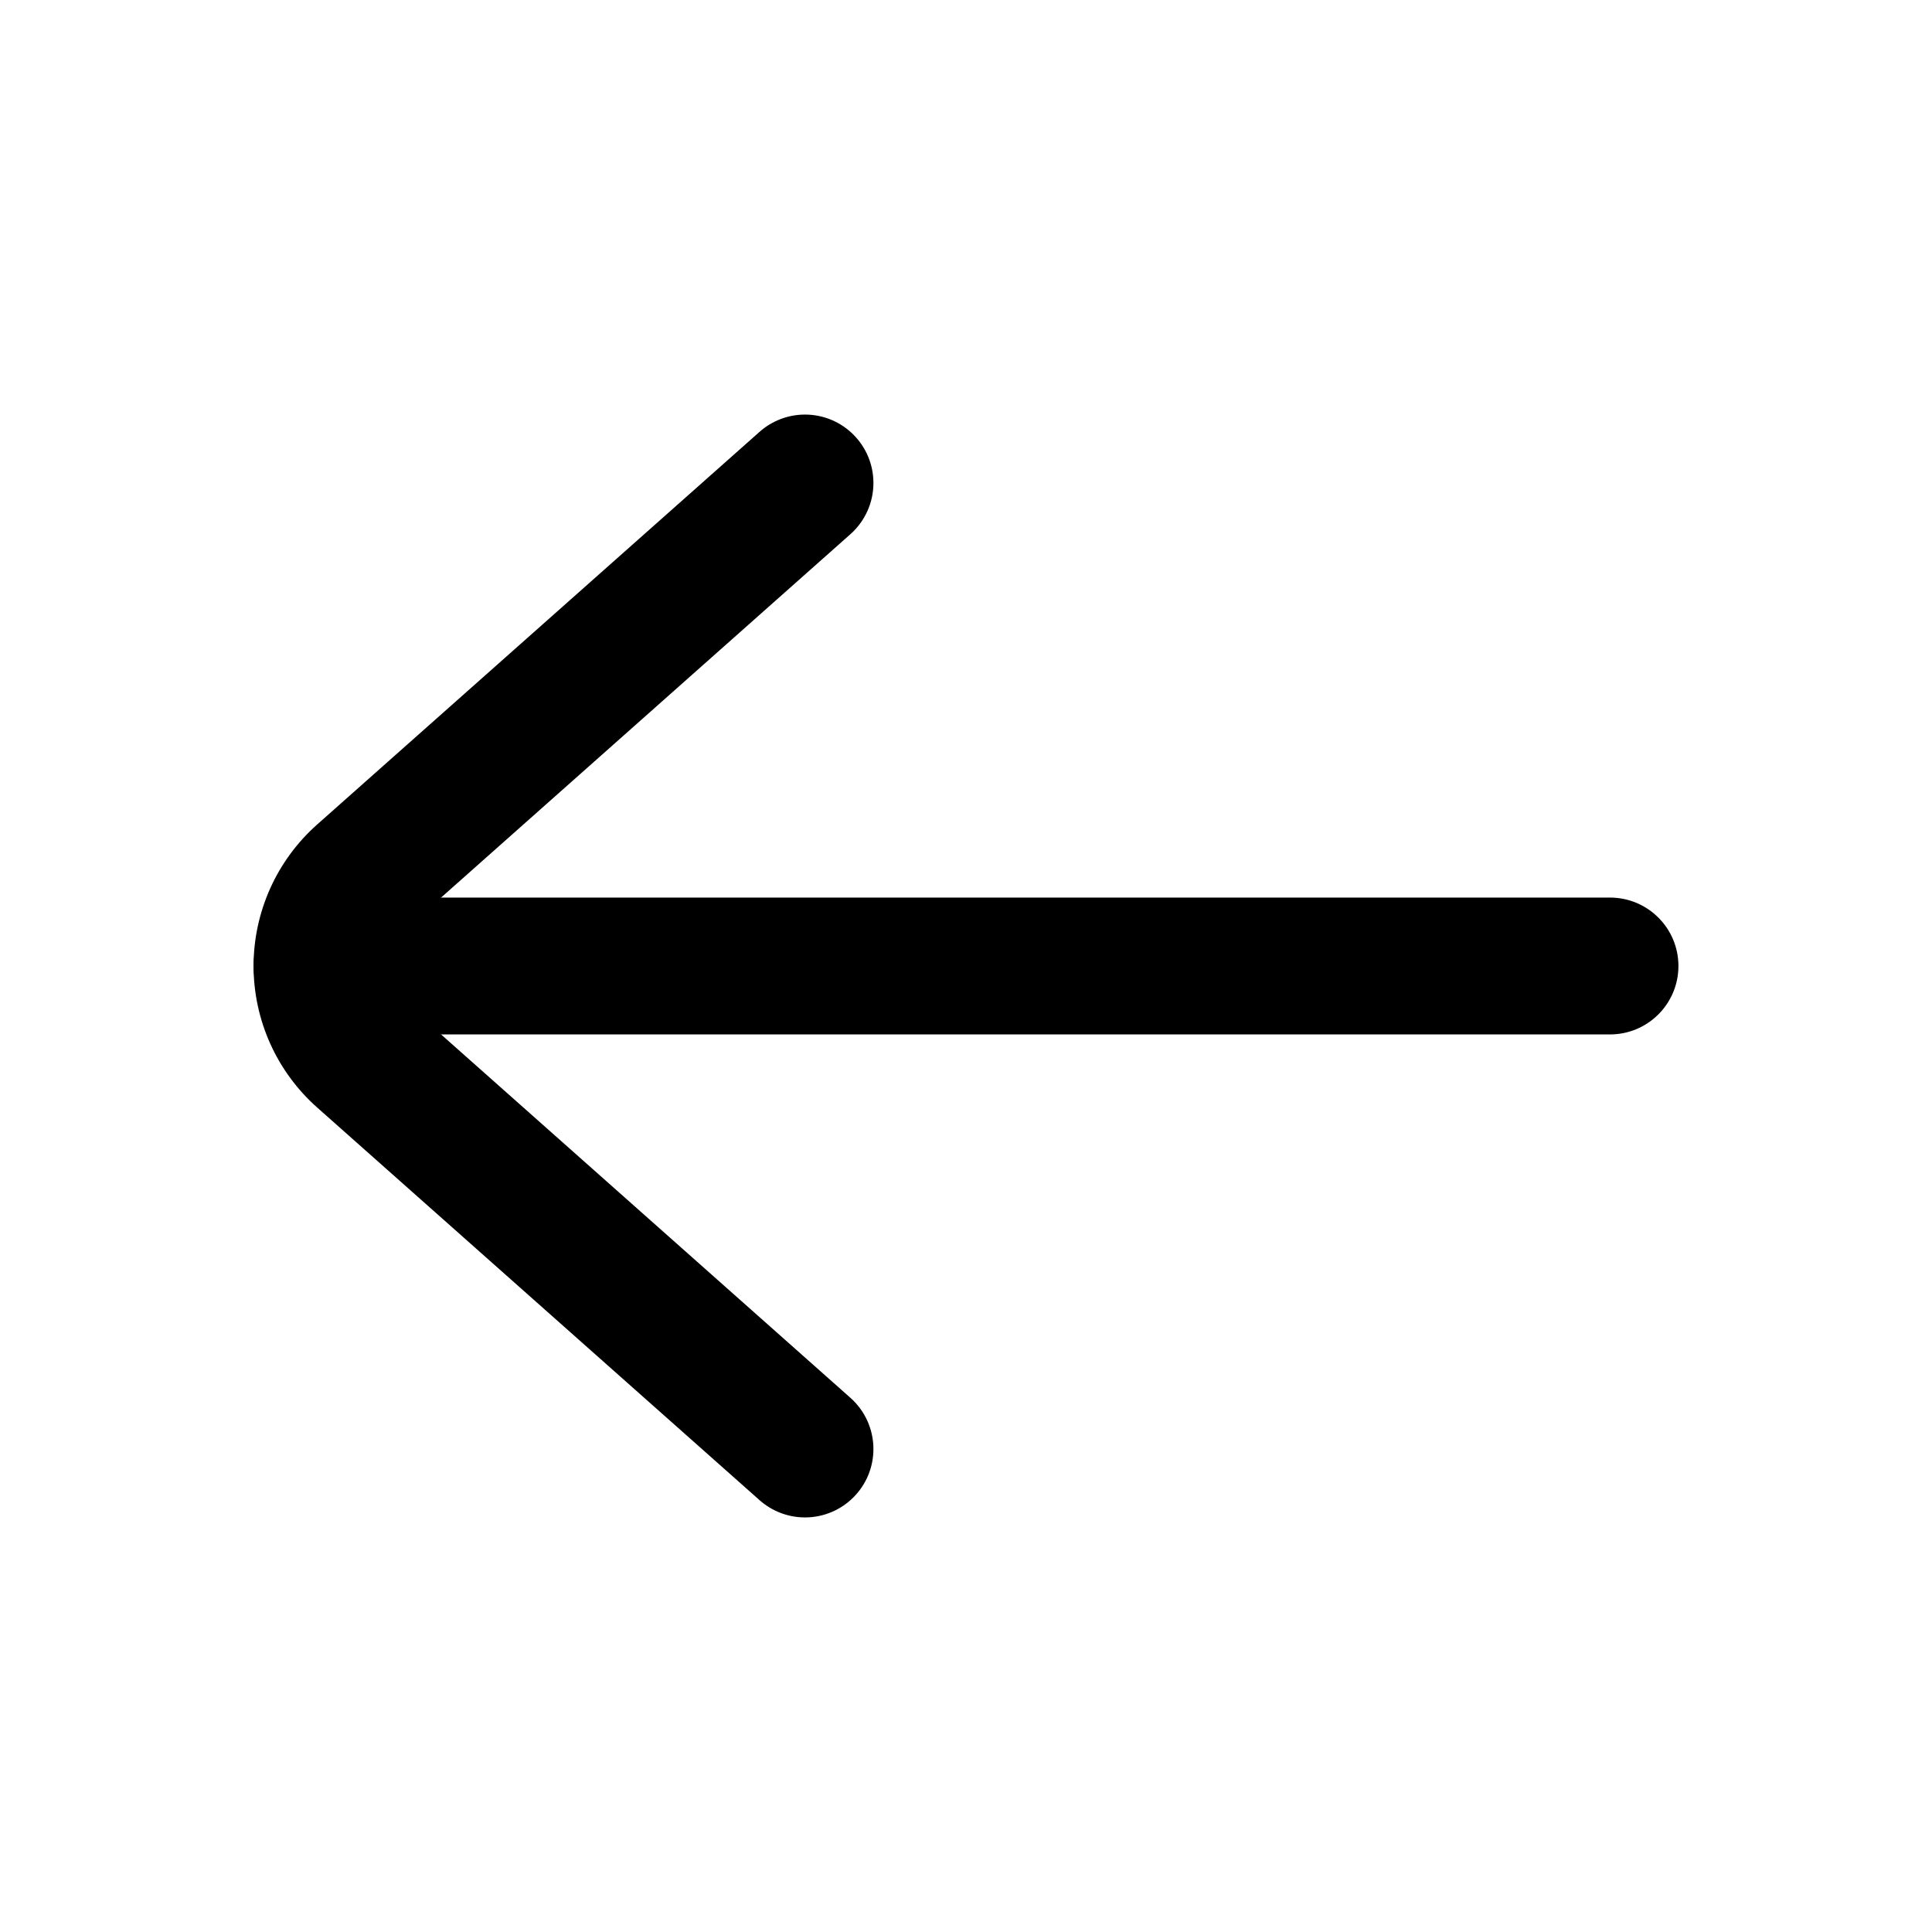
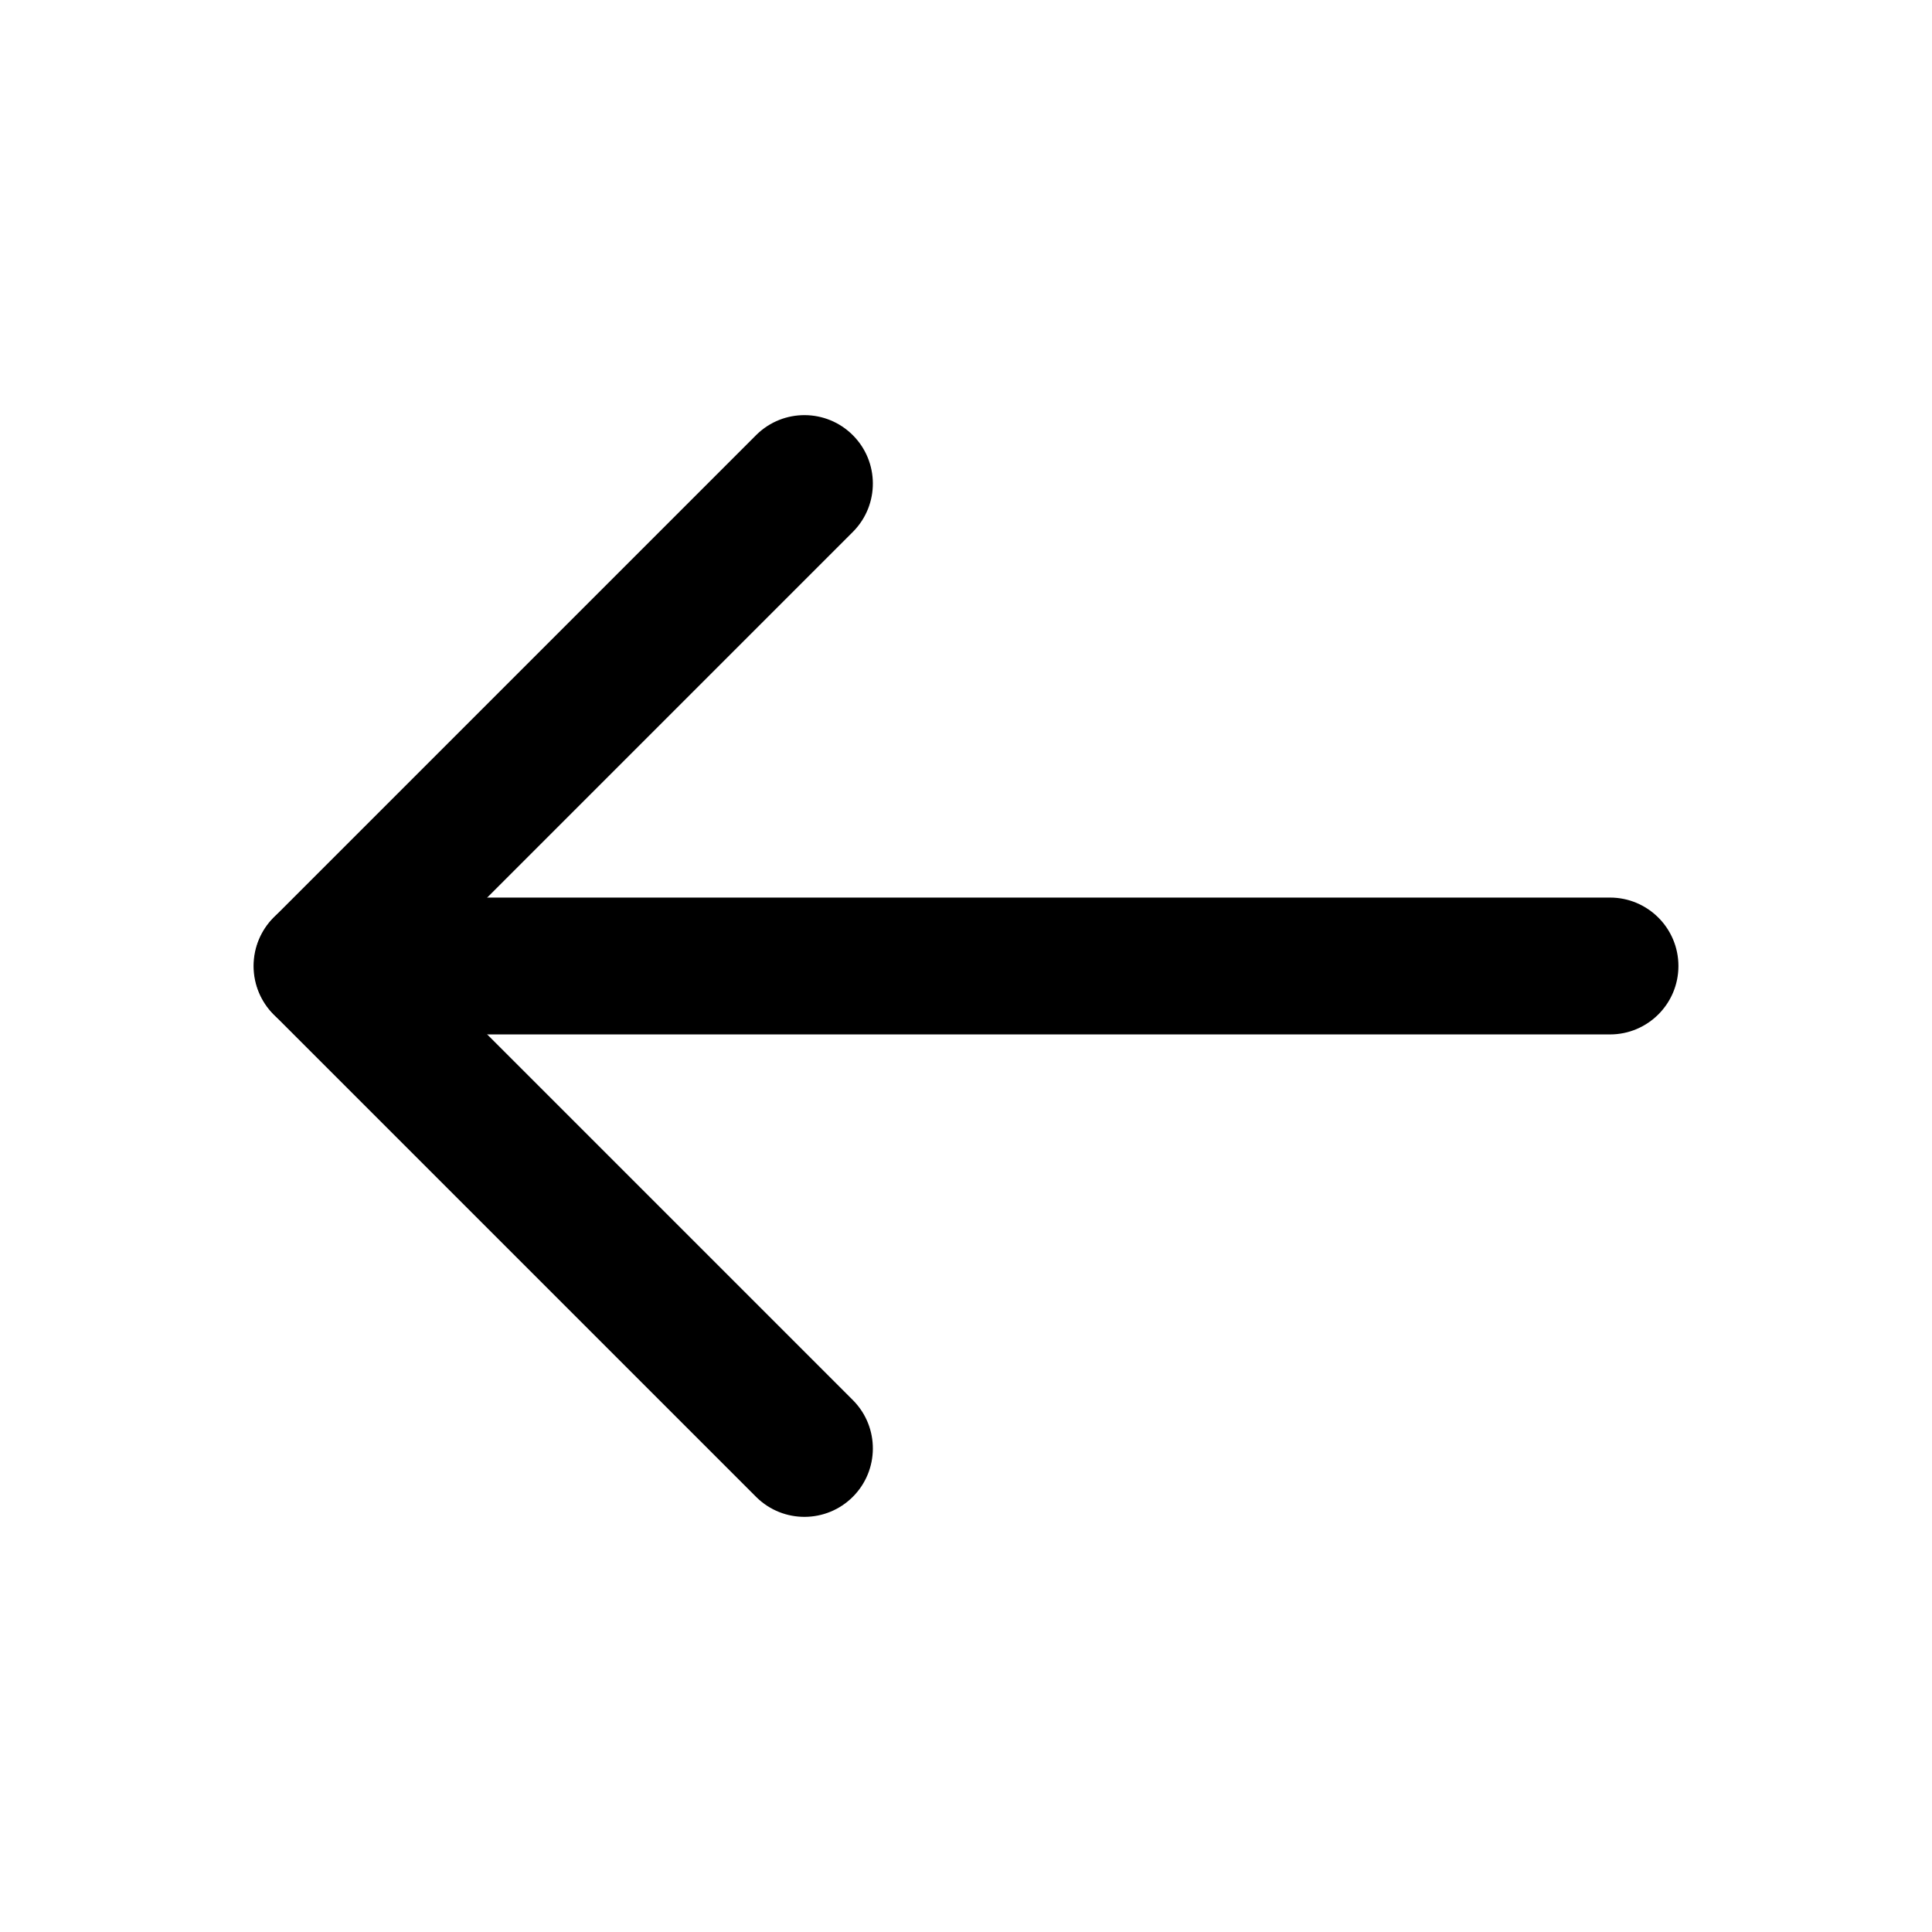
<svg xmlns="http://www.w3.org/2000/svg" viewBox="0 0 24 24" fill="currentColor" stroke="none" fill-rule="evenodd">
  <g data-part="body">
-     <path d="M20 11.15 L4 11.15 A0.85 0.85 0 0 0 3.15 12 A0.85 0.85 0 0 0 4 12.85 L20 12.85 A0.85 0.85 0 0 0 20.85 12 A0.85 0.85 0 0 0 20 11.15 Z" />
-     <path d="M9.436 5.364 L3.94 10.242 A2.35 2.35 0 0 0 3.15 12 A2.35 2.35 0 0 0 3.94 13.758 L9.436 18.636 A0.85 0.85 0 0 0 10 18.85 A0.85 0.85 0 0 0 10.85 18 A0.85 0.85 0 0 0 10.564 17.364 L5.069 12.486 A0.65 0.65 0 0 1 4.85 12 A0.65 0.65 0 0 1 5.069 11.514 L10.564 6.636 A0.85 0.85 0 0 0 10.85 6 A0.85 0.85 0 0 0 10 5.15 A0.85 0.85 0 0 0 9.436 5.364 Z" />
+     <path d="M20 11.15 L4 11.15 A.85 .85 0 0 0 4 12.85 L20 12.85 A.85 .85 0 0 0 20 11.15 Z" />
+     <path d="M9.399 5.399 L3.399 11.399 A.85 .85 0 0 0 4.601 12.601 L10.601 6.601 A.85 .85 0 0 0 9.399 5.399 Z" />
+     <path d="M3.399 12.601 L9.399 18.601 A.85 .85 0 0 0 10.601 17.399 L4.601 11.399 A.85 .85 0 0 0 3.399 12.601 Z" />
  </g>
</svg>
